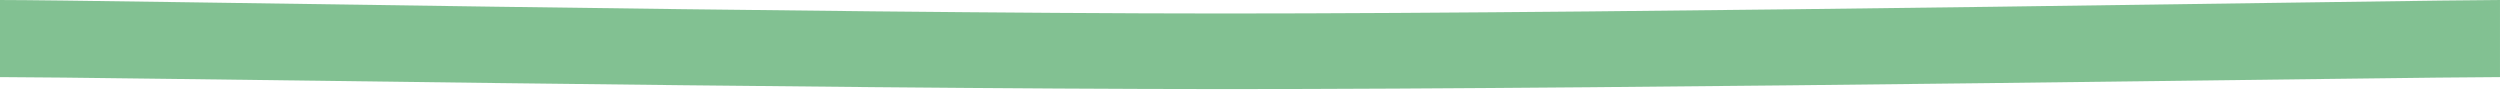
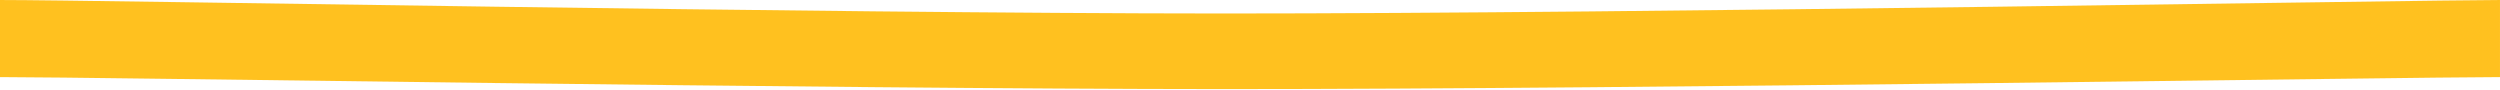
<svg xmlns="http://www.w3.org/2000/svg" version="1.1" viewBox="0 0 60.06 2.14">
  <g transform="translate(-4.652336,-3.751826)">
-     <path d="m 4.652,3.752 c 2.381,0 19.576,0.322 29.362,0.324 10.235,0.002 28.846,-0.324 30.698,-0.324 l 1e-6,1.852 c -2.117,0 -20.458,0.29 -30.687,0.288 C 24.235,5.889 7.034,5.604 4.652,5.604 Z" style="fill:#82c192;fill-opacity:1;stroke:none;stroke-width:0.265px;stroke-linecap:butt;stroke-linejoin:miter;stroke-opacity:1" />
+     <path style="fill:#FFC11F;fill-opacity:1;" d="m 4.652,3.752 c 2.381,0 19.576,0.322 29.362,0.324 10.235,0.002 28.846,-0.324 30.698,-0.324 l 1e-6,1.852 c -2.117,0 -20.458,0.29 -30.687,0.288 C 24.235,5.889 7.034,5.604 4.652,5.604 Z" />
  </g>
</svg>
